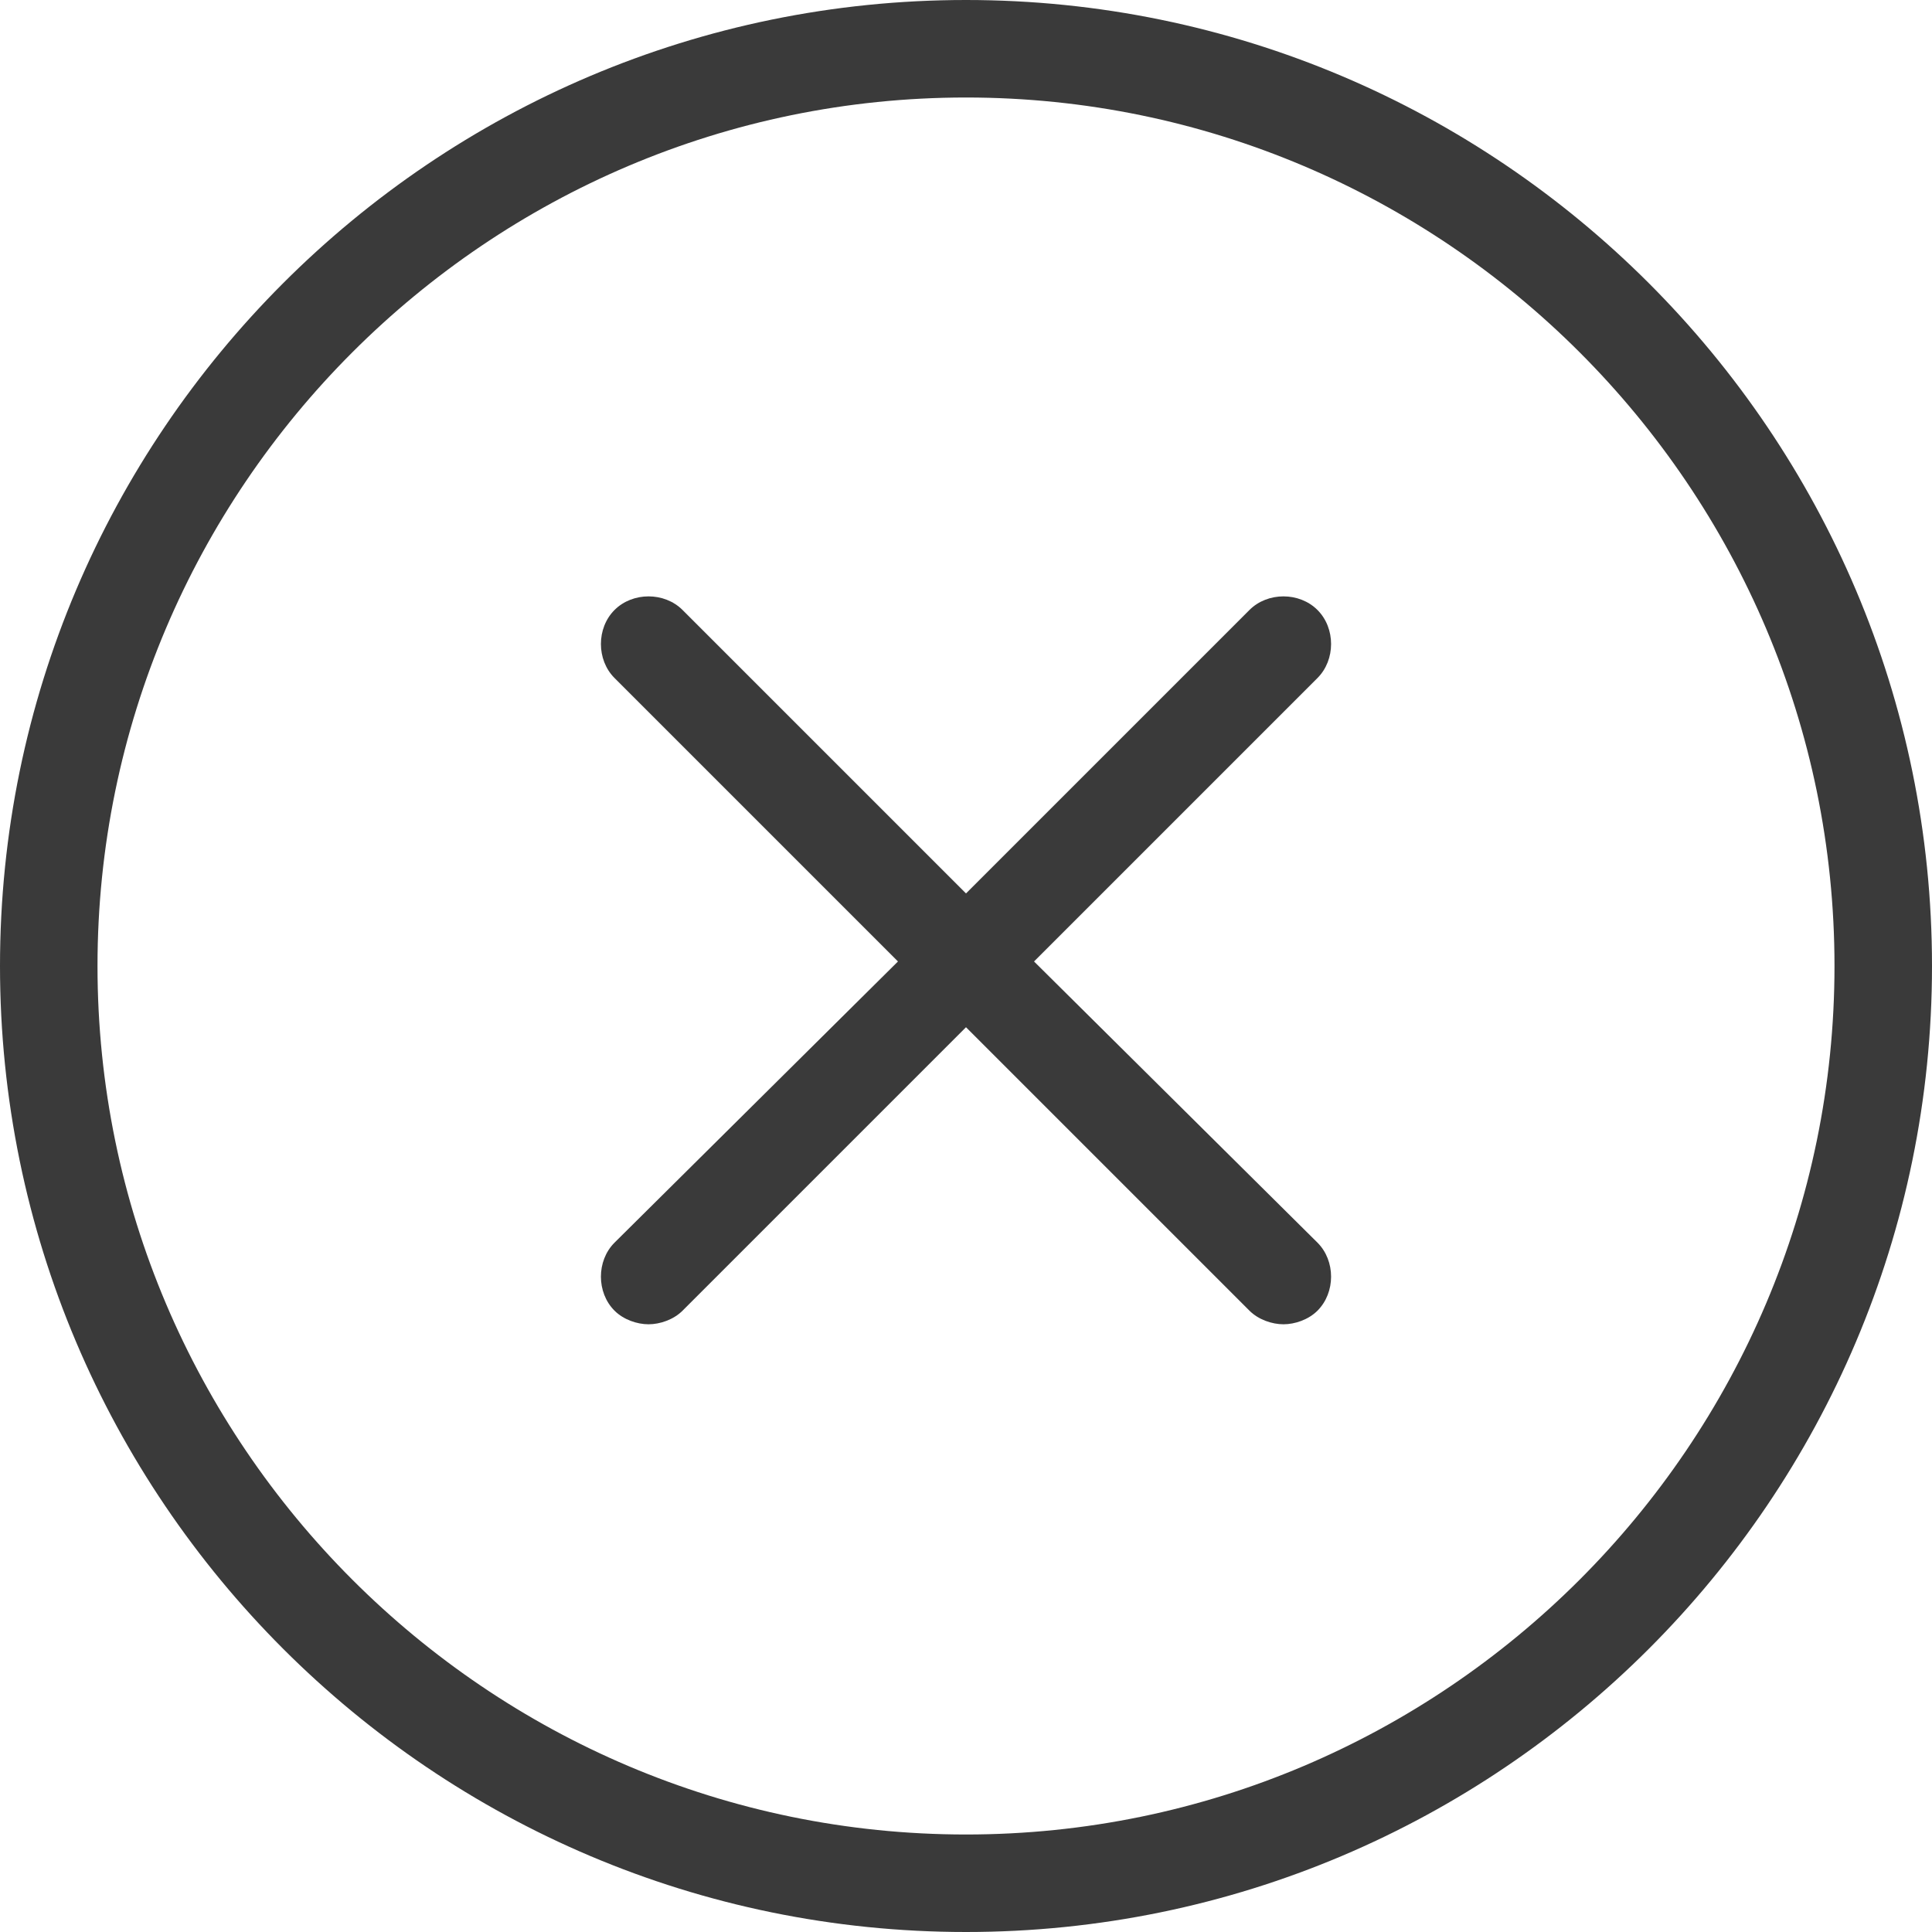
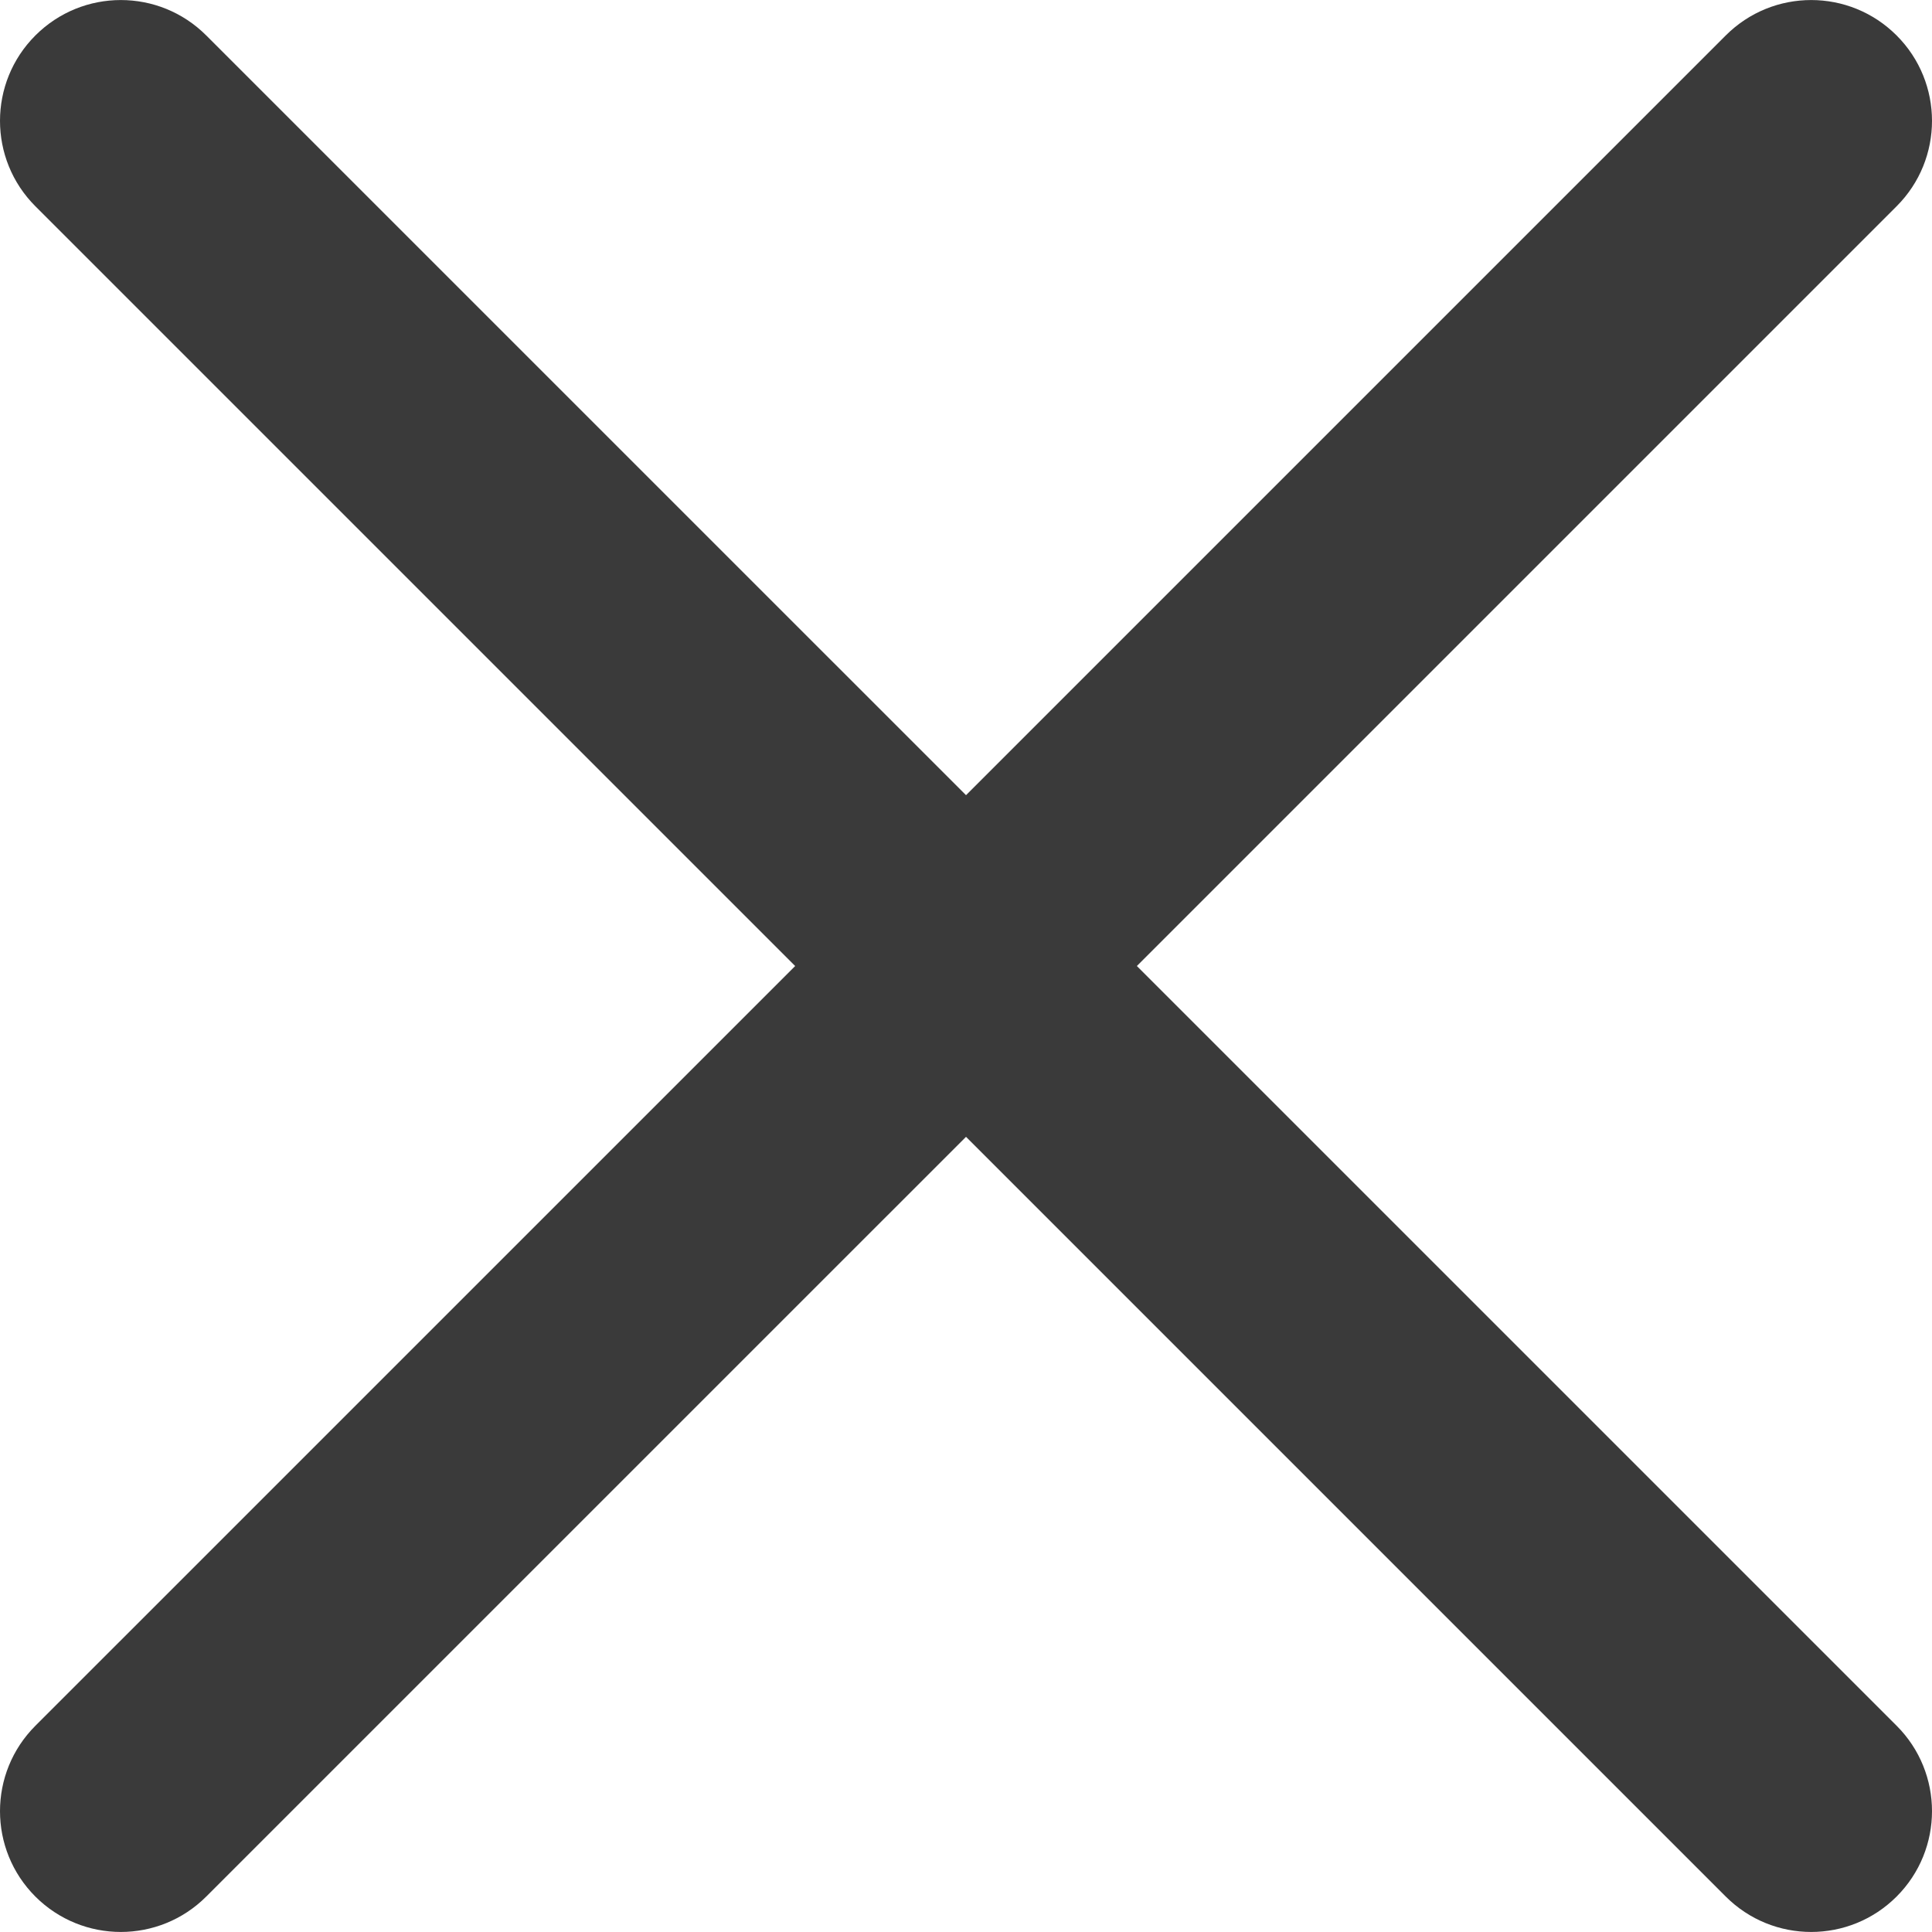
- <svg xmlns="http://www.w3.org/2000/svg" fill="#3a3a3a" x="0px" y="0px" viewBox="0 0 340.8 340.8" style="enable-background:new 0 0 340.8 340.8;" xml:space="preserve">
+ <svg xmlns="http://www.w3.org/2000/svg" version="1.1" id="Capa_1" x="0px" y="0px" viewBox="0 0 47.971 47.971" style="enable-background:new 0 0 47.971 47.971;" xml:space="preserve">
  <g>
-     <path d="M170.4,0C76.4,0,0,76.4,0,170.4s76.4,170.4,170.4,170.4s170.4-76.4,170.4-170.4S264.4,0,170.4,0z M170.4,323.6    c-84.4,0-153.2-68.8-153.2-153.2S86,17.2,170.4,17.2S323.6,86,323.6,170.4S254.8,323.6,170.4,323.6z" />
-   </g>
-   <g>
-     <path d="M182.4,169.6l50-50c3.2-3.2,3.2-8.8,0-12c-3.2-3.2-8.8-3.2-12,0l-50,50l-50-50c-3.2-3.2-8.8-3.2-12,0    c-3.2,3.2-3.2,8.8,0,12l50,50l-50,49.6c-3.2,3.2-3.2,8.8,0,12c1.6,1.6,4,2.4,6,2.4s4.4-0.8,6-2.4l50-50l50,50c1.6,1.6,4,2.4,6,2.4    s4.4-0.8,6-2.4c3.2-3.2,3.2-8.8,0-12L182.4,169.6z" />
+     <path fill="#3a3a3a" d="M28.228,23.986L47.092,5.122c1.172-1.171,1.172-3.071,0-4.242c-1.172-1.172-3.07-1.172-4.242,0L23.986,19.744L5.121,0.88   c-1.172-1.172-3.07-1.172-4.242,0c-1.172,1.171-1.172,3.071,0,4.242l18.865,18.864L0.879,42.85c-1.172,1.171-1.172,3.071,0,4.242   C1.465,47.677,2.233,47.97,3,47.97s1.535-0.293,2.121-0.879l18.865-18.864L42.85,47.091c0.586,0.586,1.354,0.879,2.121,0.879   s1.535-0.293,2.121-0.879c1.172-1.171,1.172-3.071,0-4.242L28.228,23.986z" />
  </g>
</svg>
